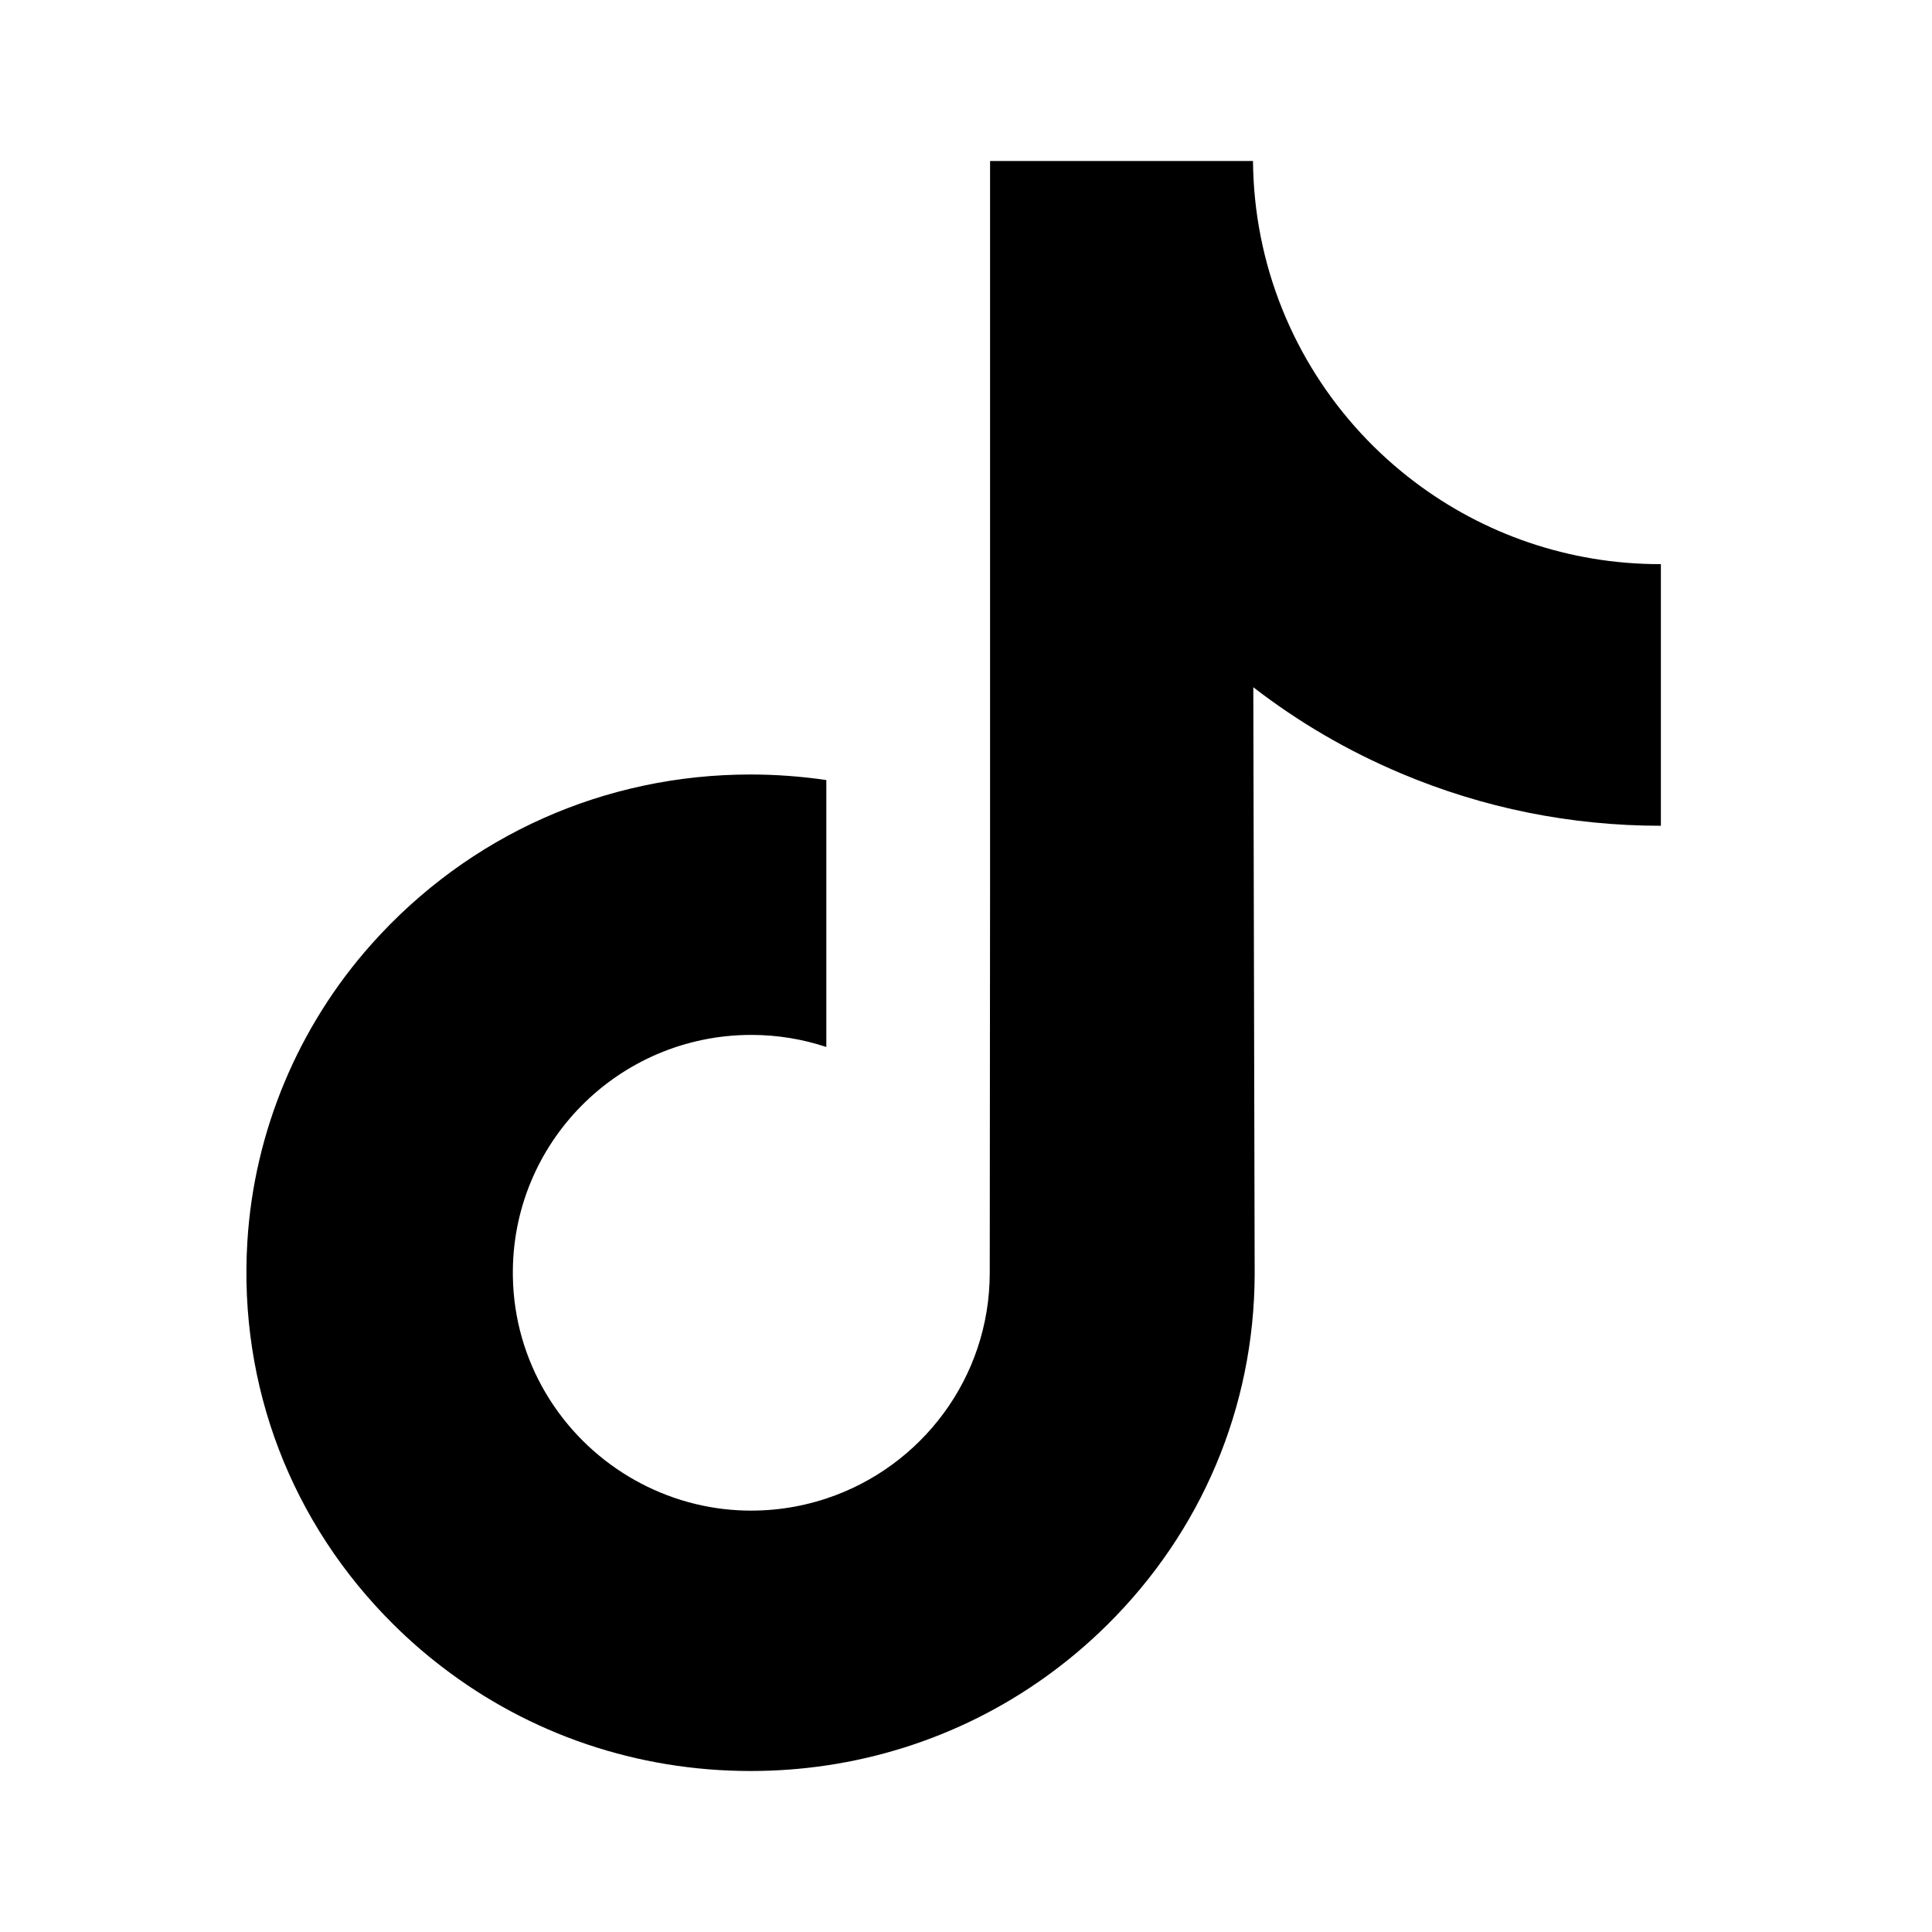
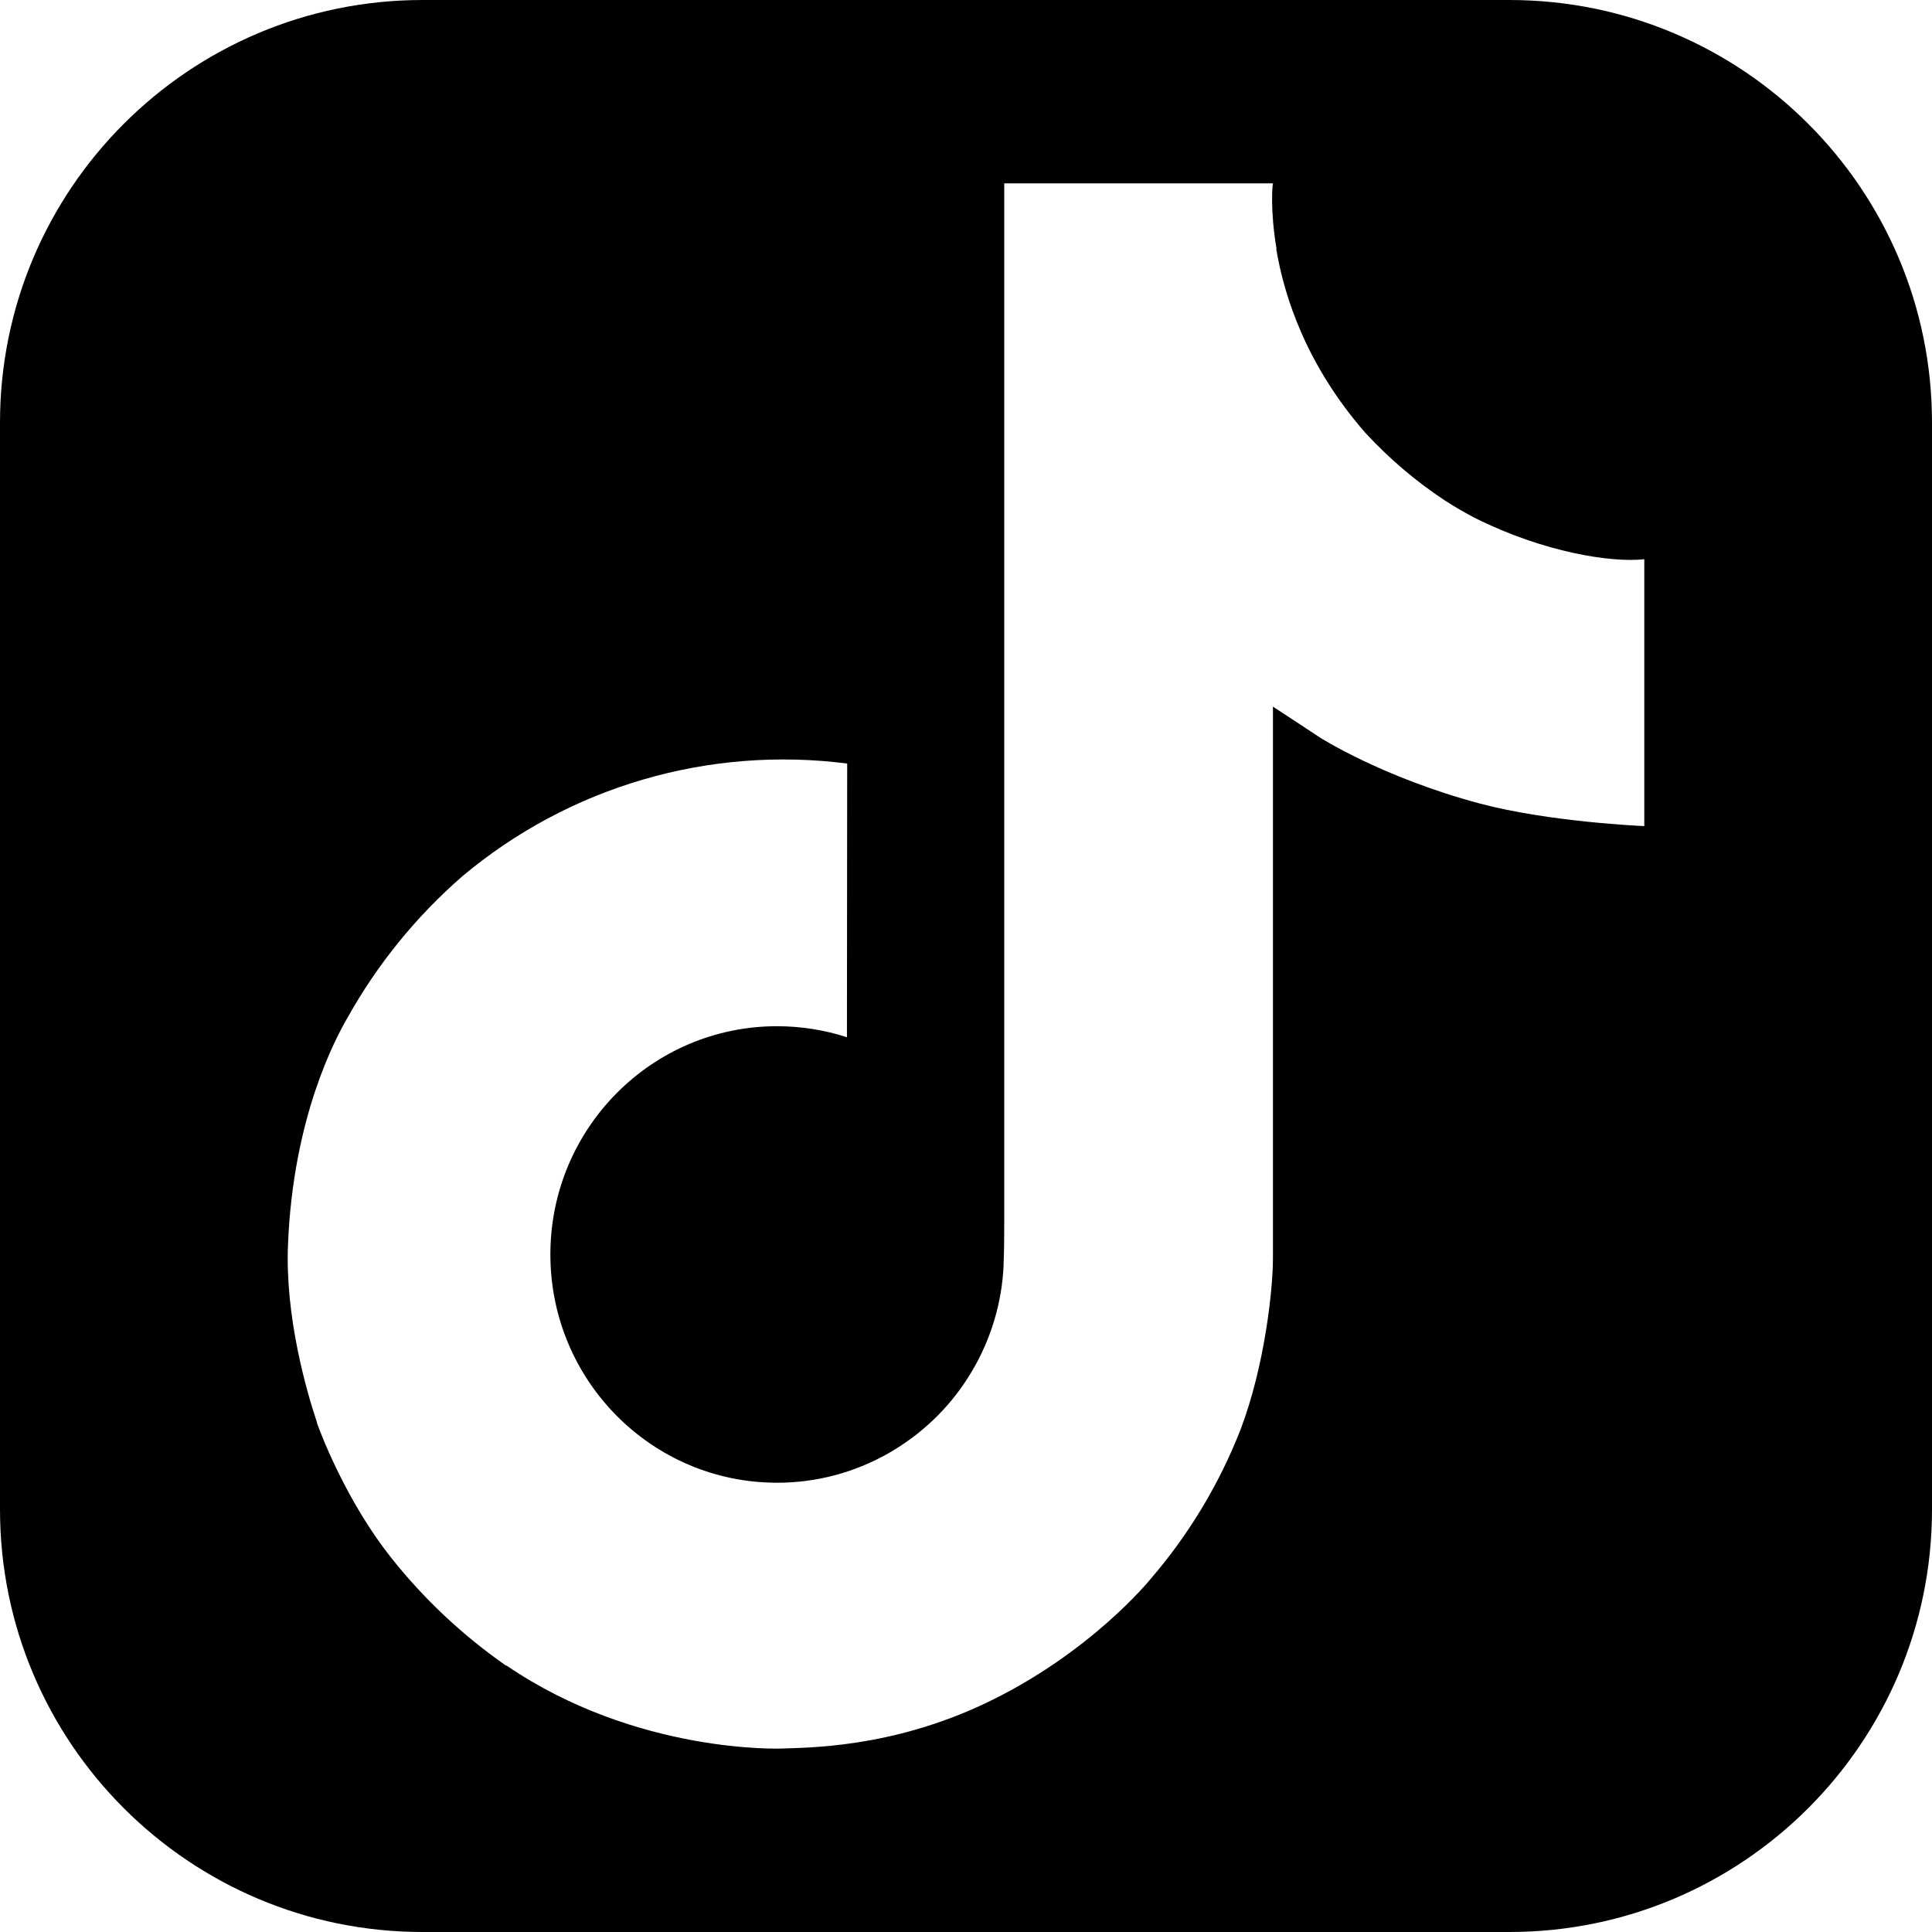
- <svg xmlns="http://www.w3.org/2000/svg" width="24" height="24" viewBox="0 0 24 24" fill="currentColor">
-   <path d="M20.623 7.008C19.48 7.008 18.425 6.629 17.578 5.99C16.606 5.258 15.908 4.183 15.662 2.945C15.601 2.639 15.568 2.324 15.565 2H12.299V10.923L12.295 15.811C12.295 17.117 11.444 18.225 10.265 18.615C9.923 18.728 9.553 18.782 9.168 18.761C8.677 18.734 8.216 18.585 7.816 18.346C6.964 17.837 6.387 16.913 6.371 15.855C6.346 14.203 7.682 12.856 9.333 12.856C9.659 12.856 9.972 12.909 10.265 13.006V10.567V9.69C9.956 9.645 9.641 9.621 9.323 9.621C7.516 9.621 5.826 10.372 4.618 11.725C3.705 12.748 3.157 14.053 3.073 15.421C2.962 17.218 3.62 18.927 4.895 20.187C5.082 20.372 5.279 20.544 5.485 20.702C6.578 21.544 7.915 22 9.323 22C9.641 22 9.956 21.977 10.265 21.931C11.58 21.736 12.794 21.134 13.752 20.187C14.928 19.024 15.579 17.48 15.586 15.836L15.569 8.537C16.13 8.971 16.744 9.329 17.403 9.607C18.427 10.039 19.514 10.258 20.632 10.258V7.887V7.007C20.633 7.008 20.623 7.008 20.623 7.008Z" />
+ <svg xmlns="http://www.w3.org/2000/svg" width="24" height="24" viewBox="0 0 24 24">
+   <path d="M18.75 0C21.649 0 24 2.351 24 5.25V18.75C24 21.649 21.649 24 18.75 24H5.25C2.351 24 0 21.649 0 18.75V5.25C0 2.351 2.351 0 5.25 0H18.75ZM12.475 15.19C12.475 15.364 12.474 15.535 12.467 15.704C12.467 15.725 12.465 15.745 12.464 15.768C12.464 15.777 12.464 15.786 12.462 15.796V15.804C12.427 16.267 12.278 16.715 12.029 17.107C11.781 17.5 11.439 17.824 11.035 18.054C10.614 18.293 10.138 18.42 9.653 18.419C8.098 18.419 6.837 17.15 6.837 15.583C6.837 14.017 8.098 12.748 9.653 12.748C9.948 12.748 10.241 12.794 10.521 12.885L10.524 9.485C9.674 9.376 8.811 9.443 7.988 9.684C7.166 9.924 6.402 10.333 5.745 10.884C5.17 11.384 4.686 11.98 4.315 12.646C4.174 12.889 3.643 13.866 3.578 15.451C3.538 16.351 3.808 17.283 3.937 17.668V17.676C4.018 17.903 4.331 18.677 4.843 19.33C5.255 19.854 5.743 20.313 6.29 20.694V20.686L6.298 20.694C7.914 21.793 9.707 21.721 9.707 21.721C10.018 21.708 11.056 21.72 12.236 21.161C13.546 20.541 14.291 19.617 14.291 19.617C14.767 19.065 15.146 18.436 15.411 17.757C15.713 16.962 15.813 16.01 15.813 15.629V8.778C15.854 8.803 16.389 9.157 16.394 9.16C16.394 9.16 17.171 9.658 18.384 9.982C19.244 10.211 20.4 10.261 20.426 10.262V6.947C20.015 6.992 19.181 6.862 18.327 6.437C18.196 6.369 18.068 6.294 17.944 6.214C17.584 5.976 17.255 5.695 16.962 5.378C16.229 4.539 15.954 3.689 15.854 3.093H15.858C15.776 2.609 15.807 2.292 15.813 2.278H12.475V15.19Z" fill="currentColor" />
</svg>
